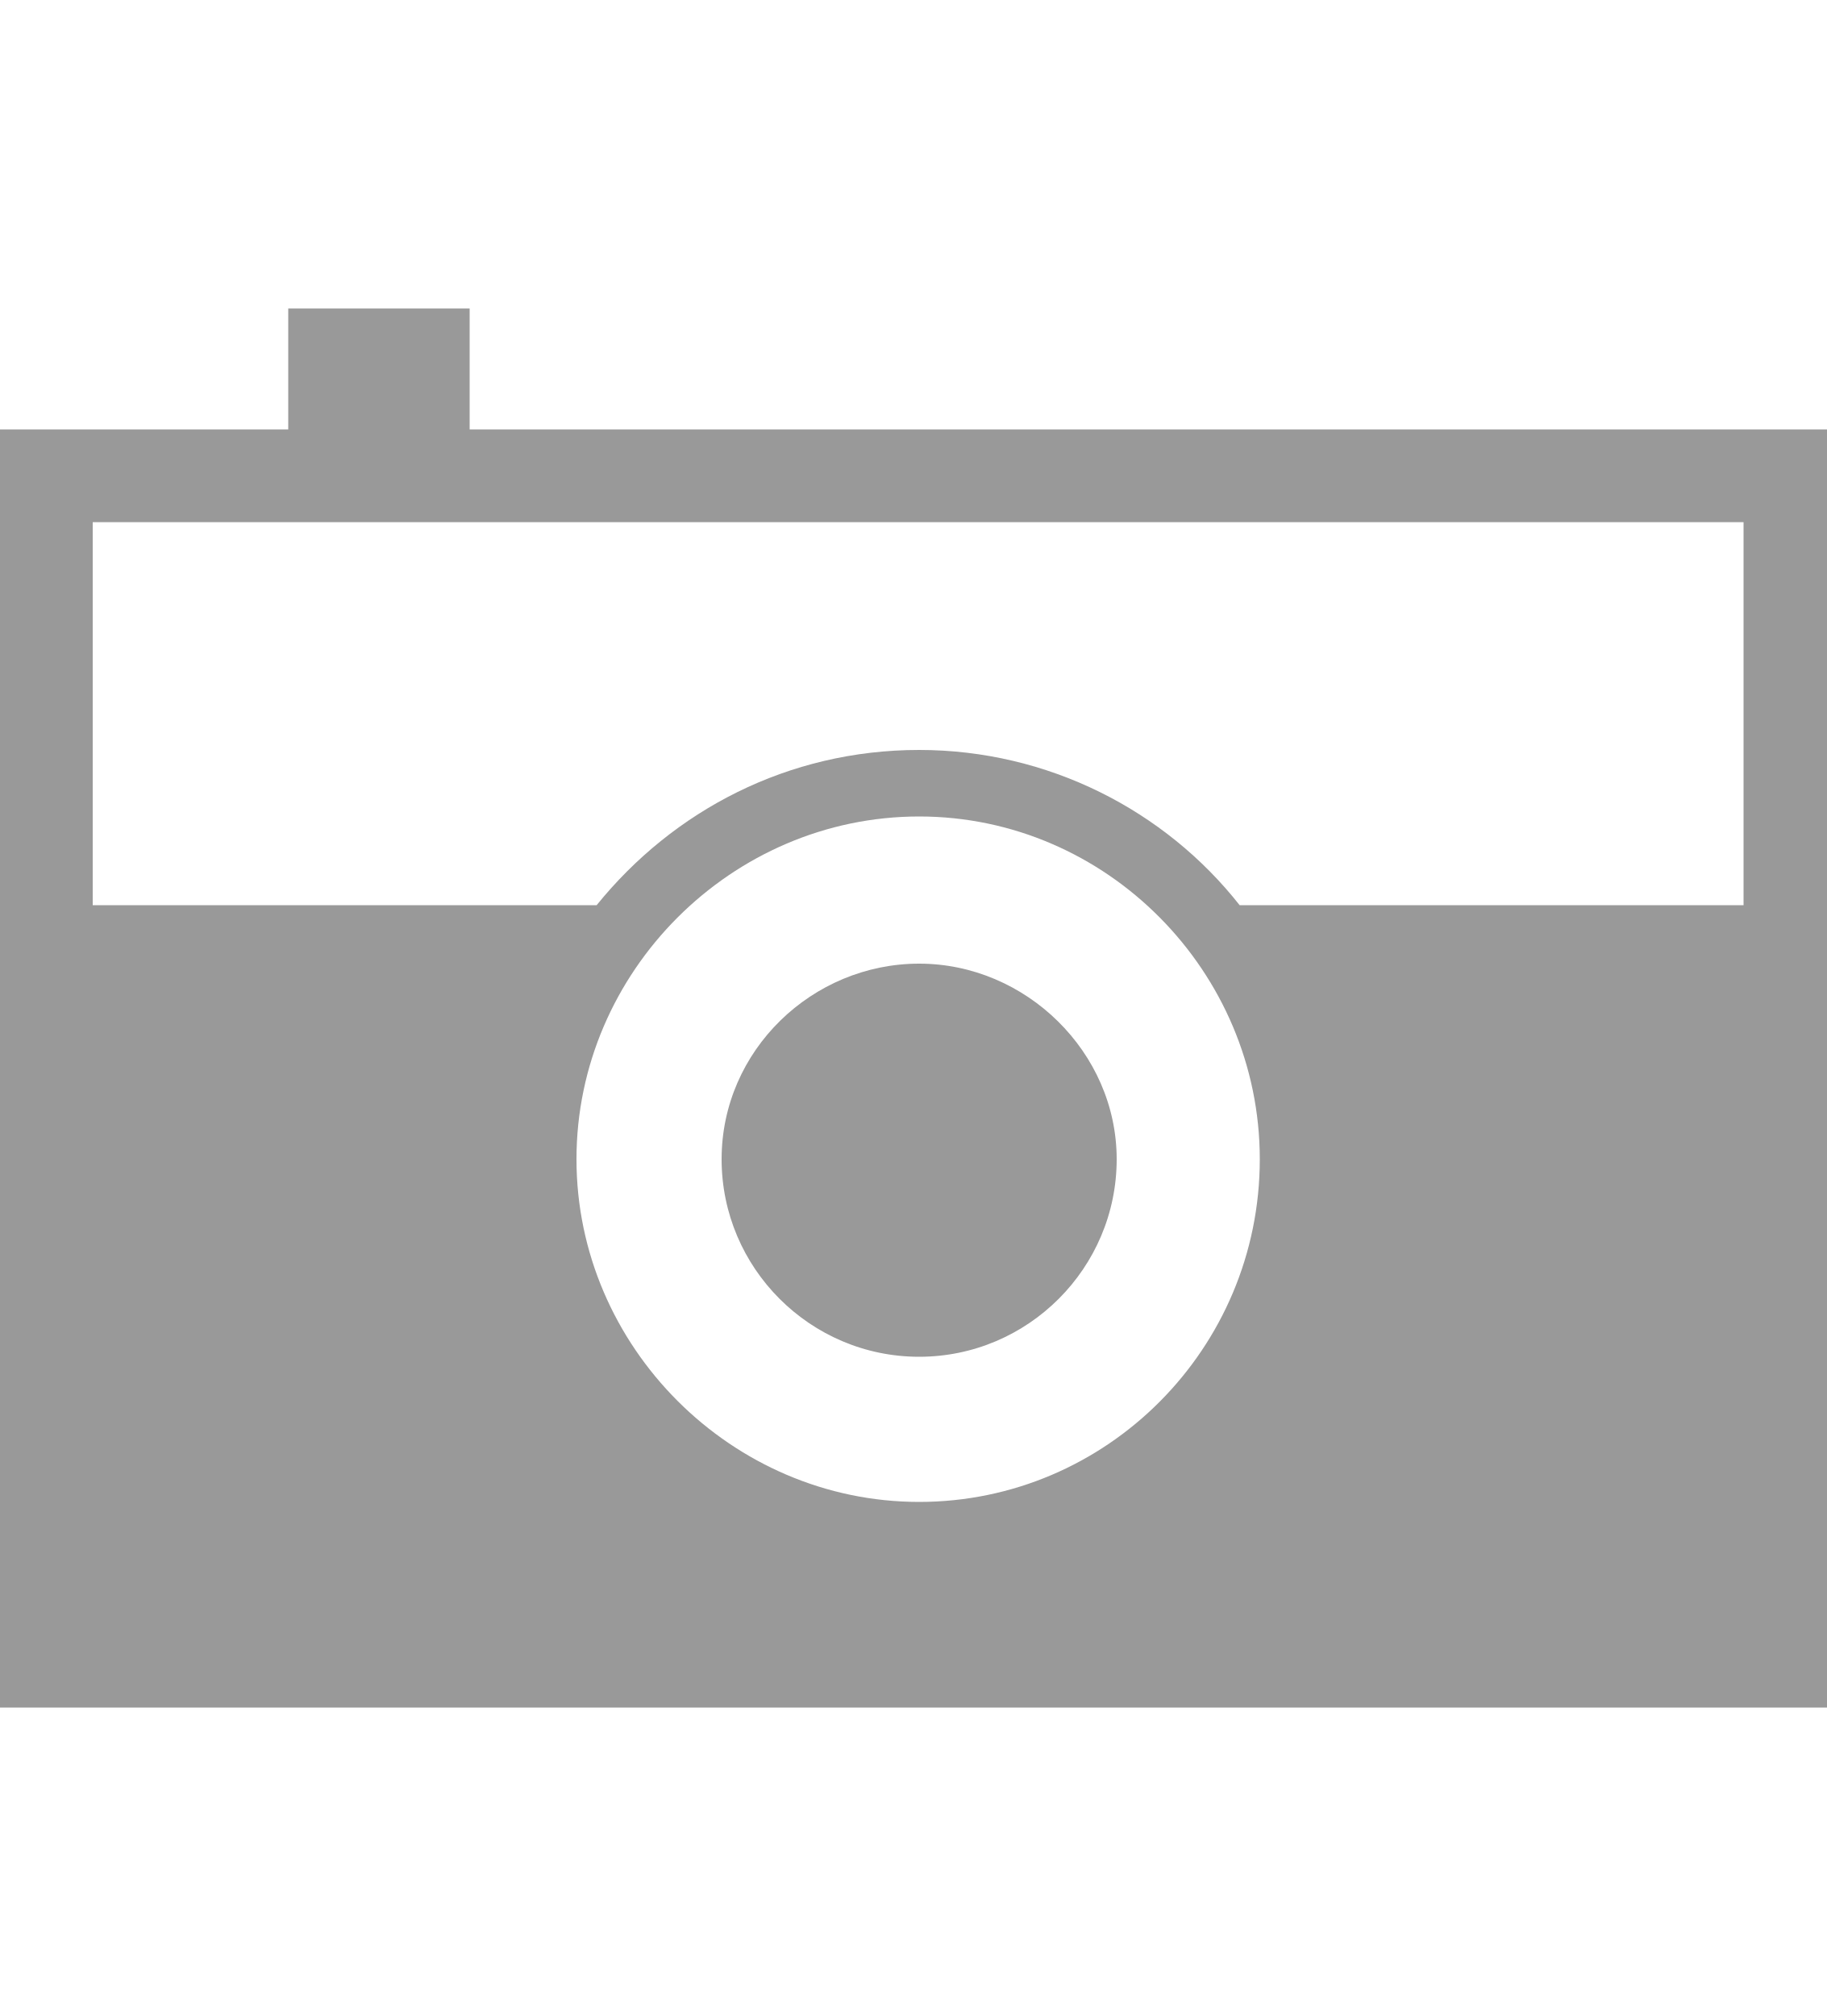
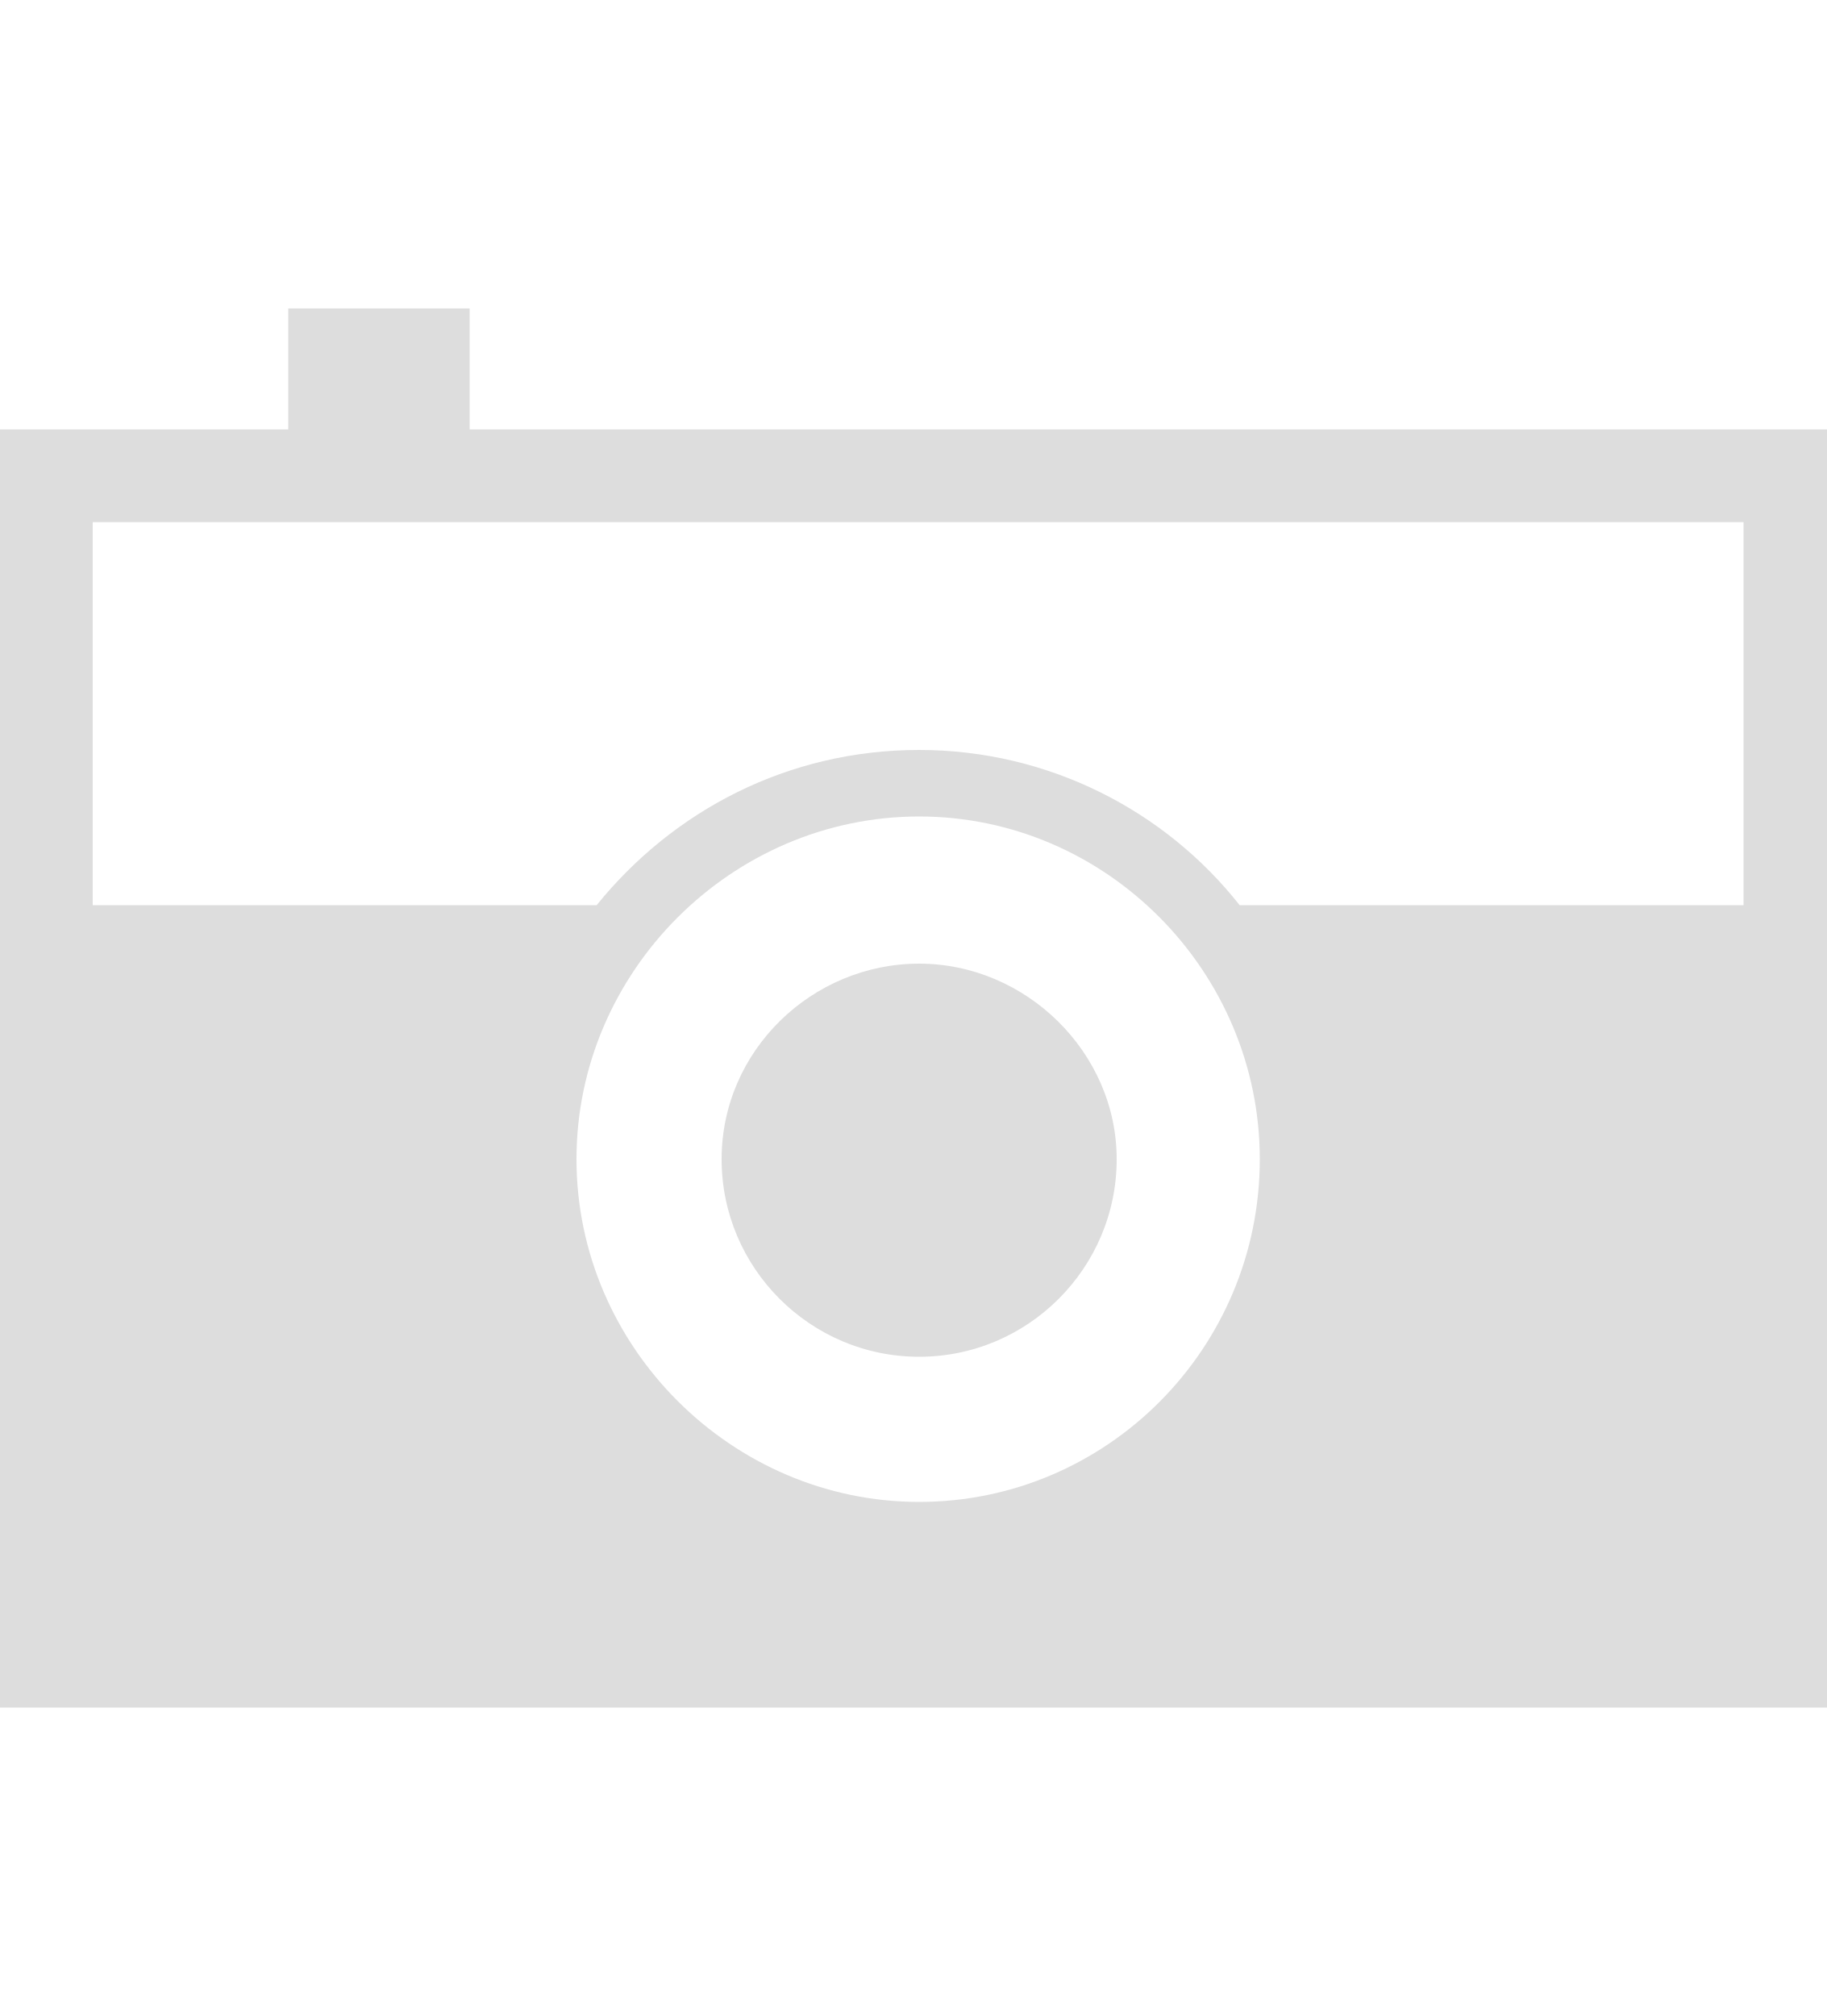
<svg xmlns="http://www.w3.org/2000/svg" version="1.1" width="29" height="32" viewBox="0 0 29 32">
-   <path d="M17.728 18.4c0 1.728-1.408 3.136-3.136 3.136s-3.136-1.408-3.136-3.136 1.44-3.104 3.136-3.104 3.136 1.408 3.136 3.104zM7.456 6.816h21.696v20.288h-29.152v-20.288h4.576v-1.92h2.88v1.92zM20 18.4c0-2.976-2.432-5.44-5.408-5.44s-5.44 2.464-5.44 5.44 2.464 5.44 5.44 5.44c2.976 0 5.408-2.432 5.408-5.44zM27.68 14.368v-6.080h-26.208v6.080h8c1.216-1.504 3.040-2.464 5.12-2.464 2.048 0 3.904 0.96 5.088 2.464h8z" fill="#999" />
+   <path d="M17.728 18.4c0 1.728-1.408 3.136-3.136 3.136s-3.136-1.408-3.136-3.136 1.44-3.104 3.136-3.104 3.136 1.408 3.136 3.104zM7.456 6.816h21.696v20.288h-29.152v-20.288h4.576v-1.92h2.88v1.92zM20 18.4c0-2.976-2.432-5.44-5.408-5.44s-5.44 2.464-5.44 5.44 2.464 5.44 5.44 5.44c2.976 0 5.408-2.432 5.408-5.44zM27.68 14.368v-6.080h-26.208v6.080h8c1.216-1.504 3.040-2.464 5.12-2.464 2.048 0 3.904 0.96 5.088 2.464h8z" fill="#DDD" />
</svg>
